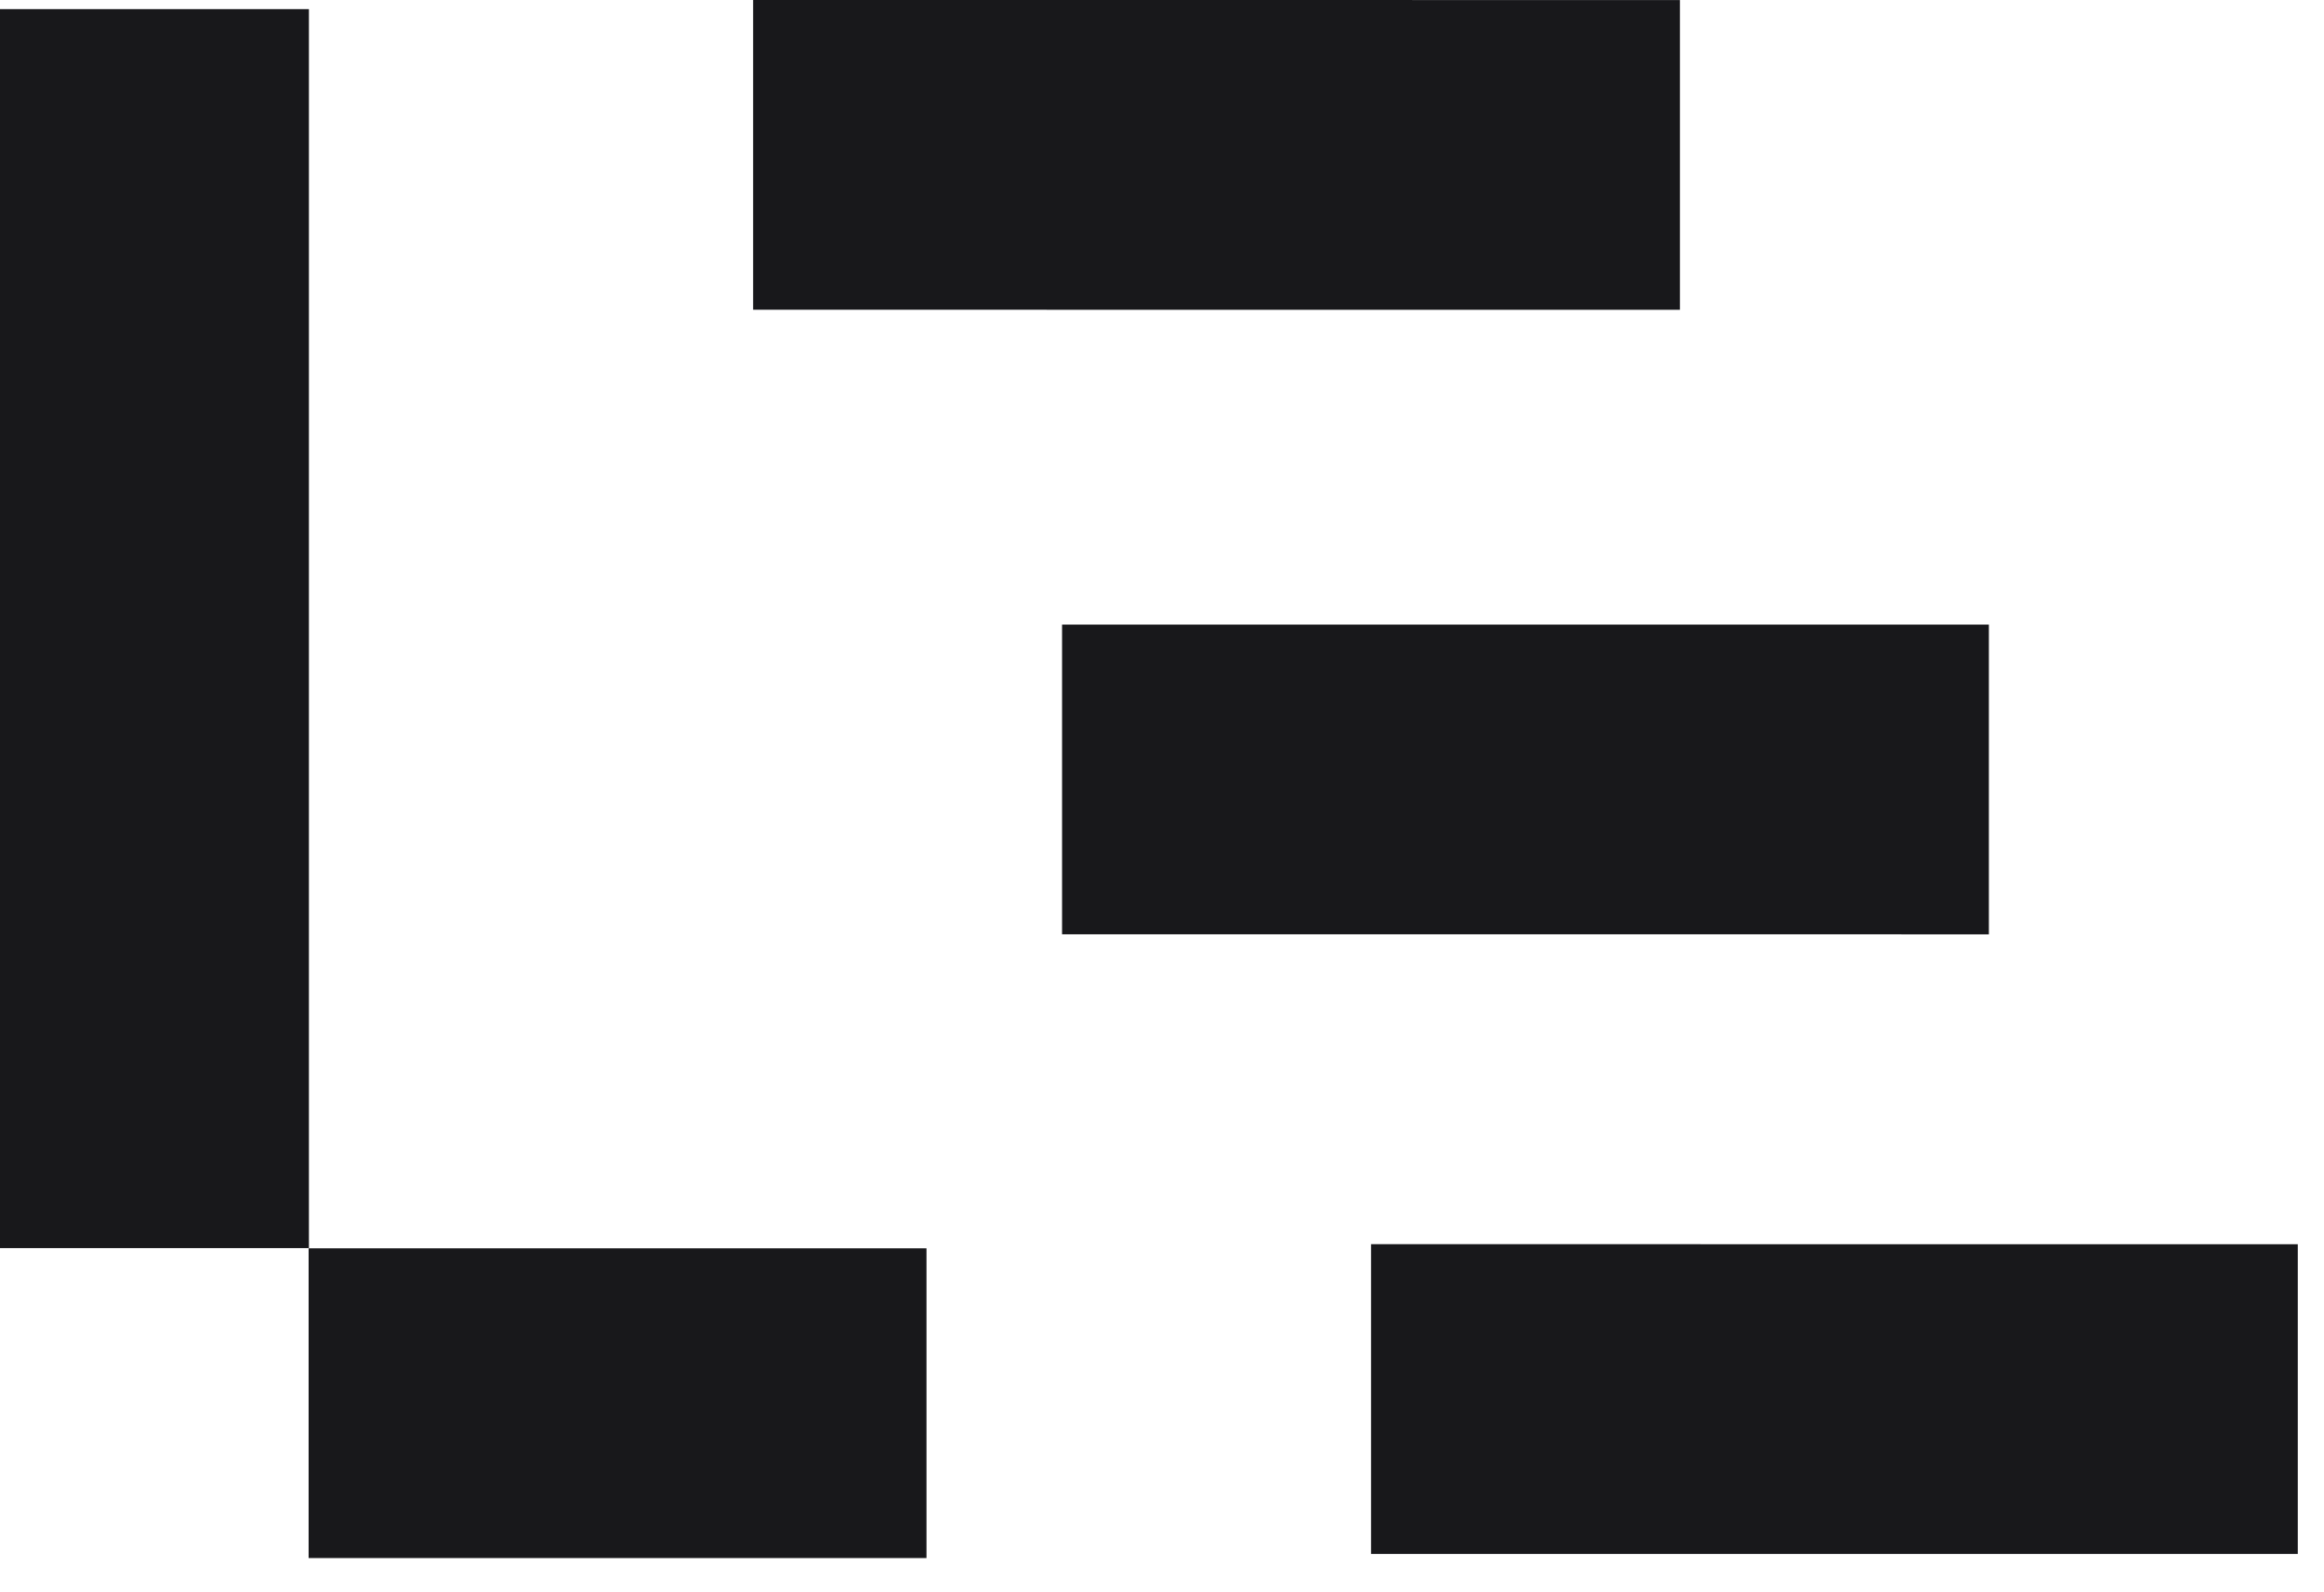
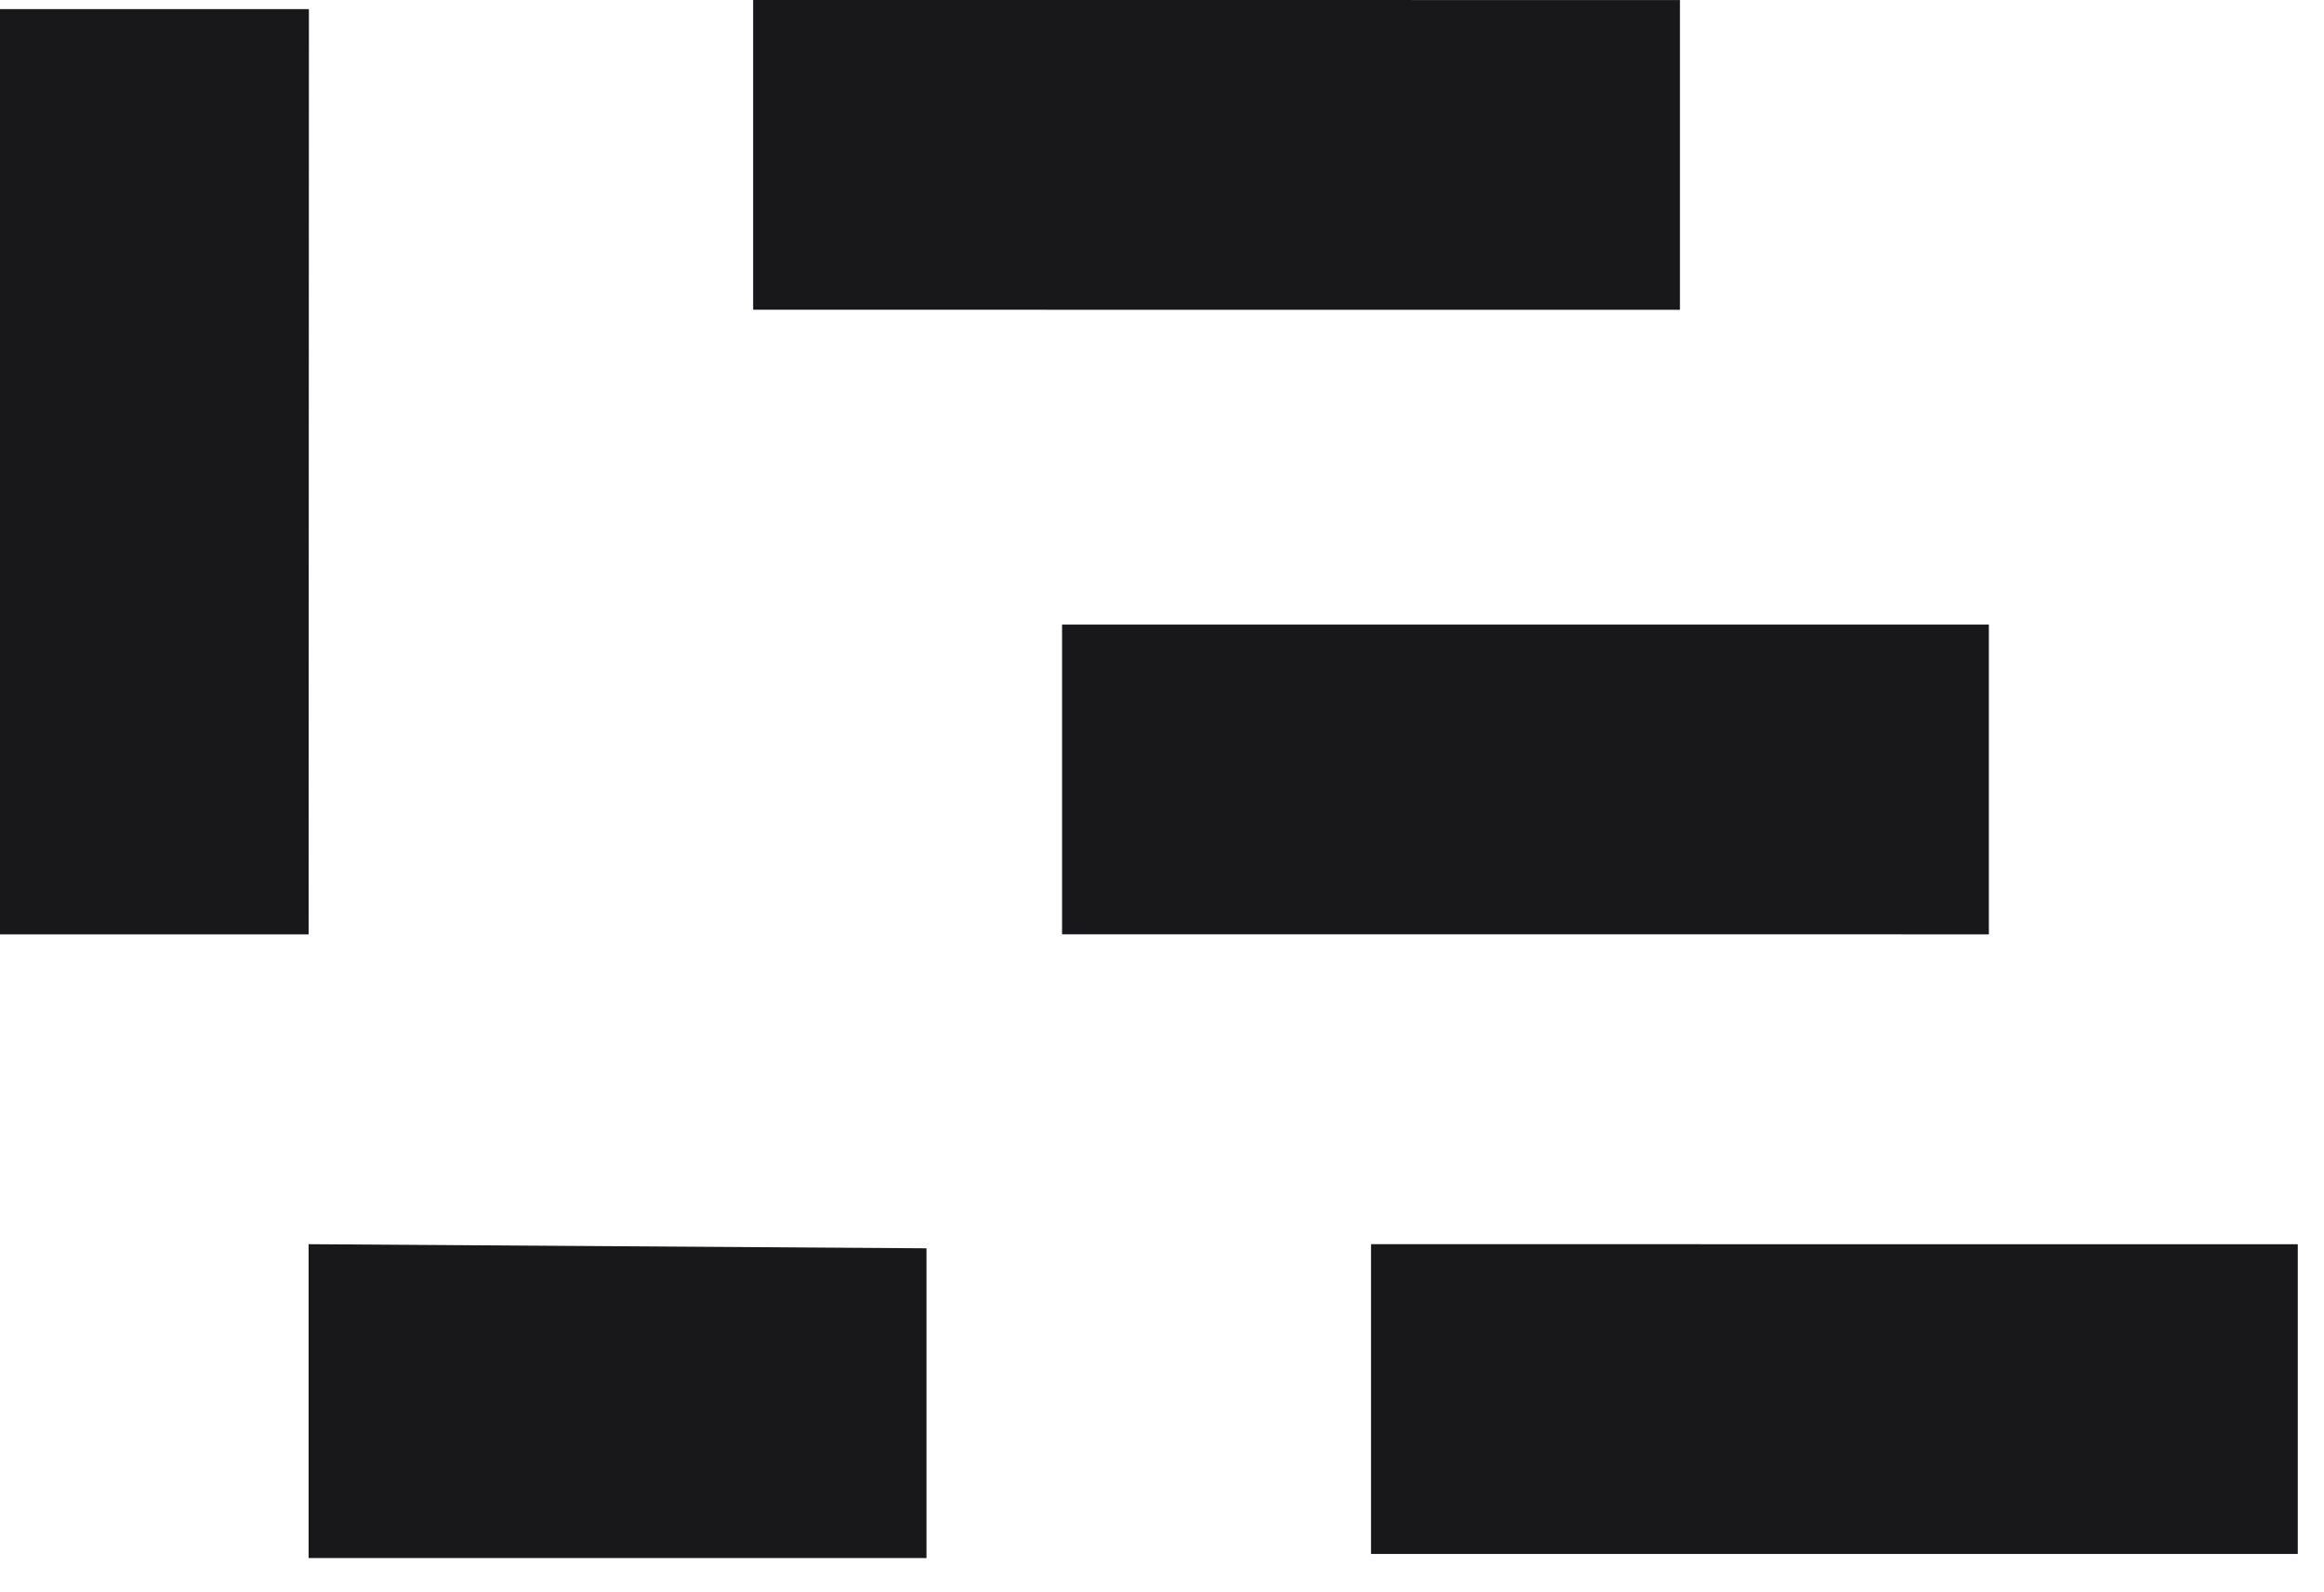
<svg xmlns="http://www.w3.org/2000/svg" width="54" height="37" viewBox="0 0 54 37" fill="none">
  <path d="M53.391 28.918V36.117L31.857 36.116V28.917L53.391 28.918Z" fill="#18181B" />
-   <path d="M21.528 29.013V36.212H7.171V29.013H21.528Z" fill="#18181B" />
-   <path d="M7.178 29.008H0V0.212H7.178V29.008Z" fill="#18181B" />
+   <path d="M21.528 29.013V36.212H7.171V28.917L21.528 29.013Z" fill="#18181B" />
+   <path d="M7.171 21.716H0V0.212H7.178L7.171 21.716Z" fill="#18181B" />
  <path d="M46.213 14.517V21.716L24.678 21.715V14.516L46.213 14.517Z" fill="#18181B" />
  <path d="M39.035 0.001V7.2L17.5 7.199V0L39.035 0.001Z" fill="#18181B" />
</svg>
